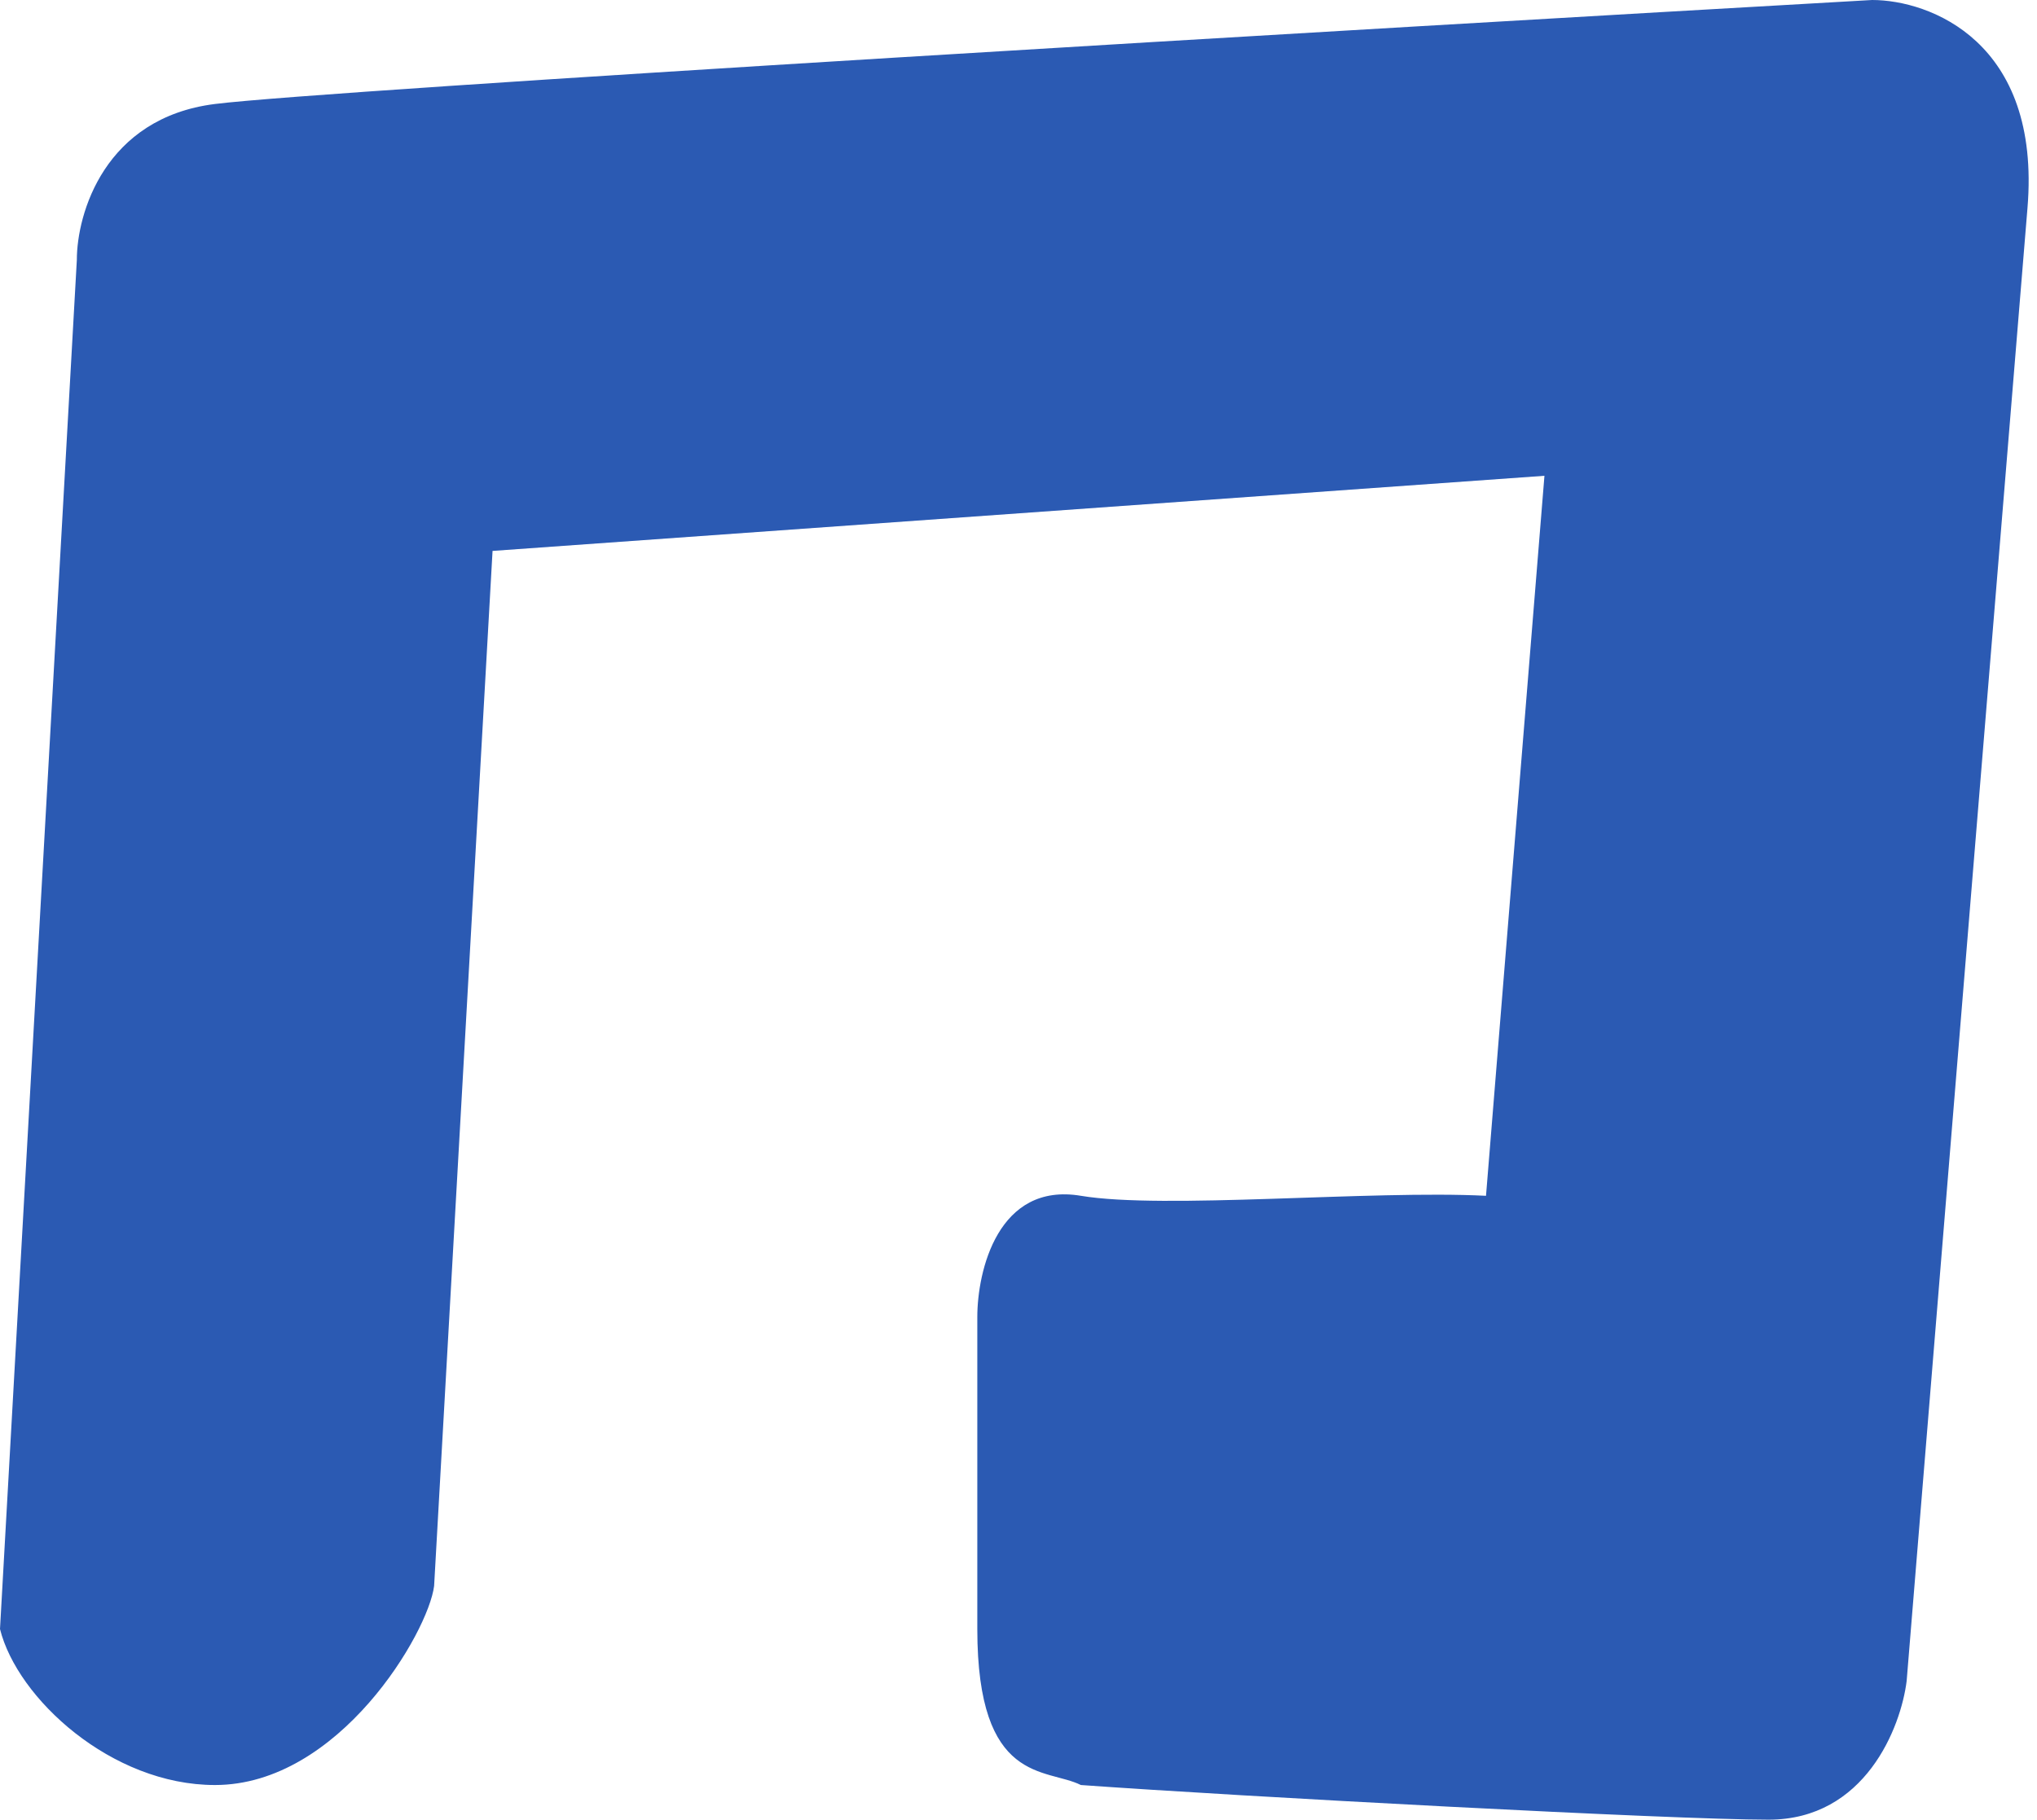
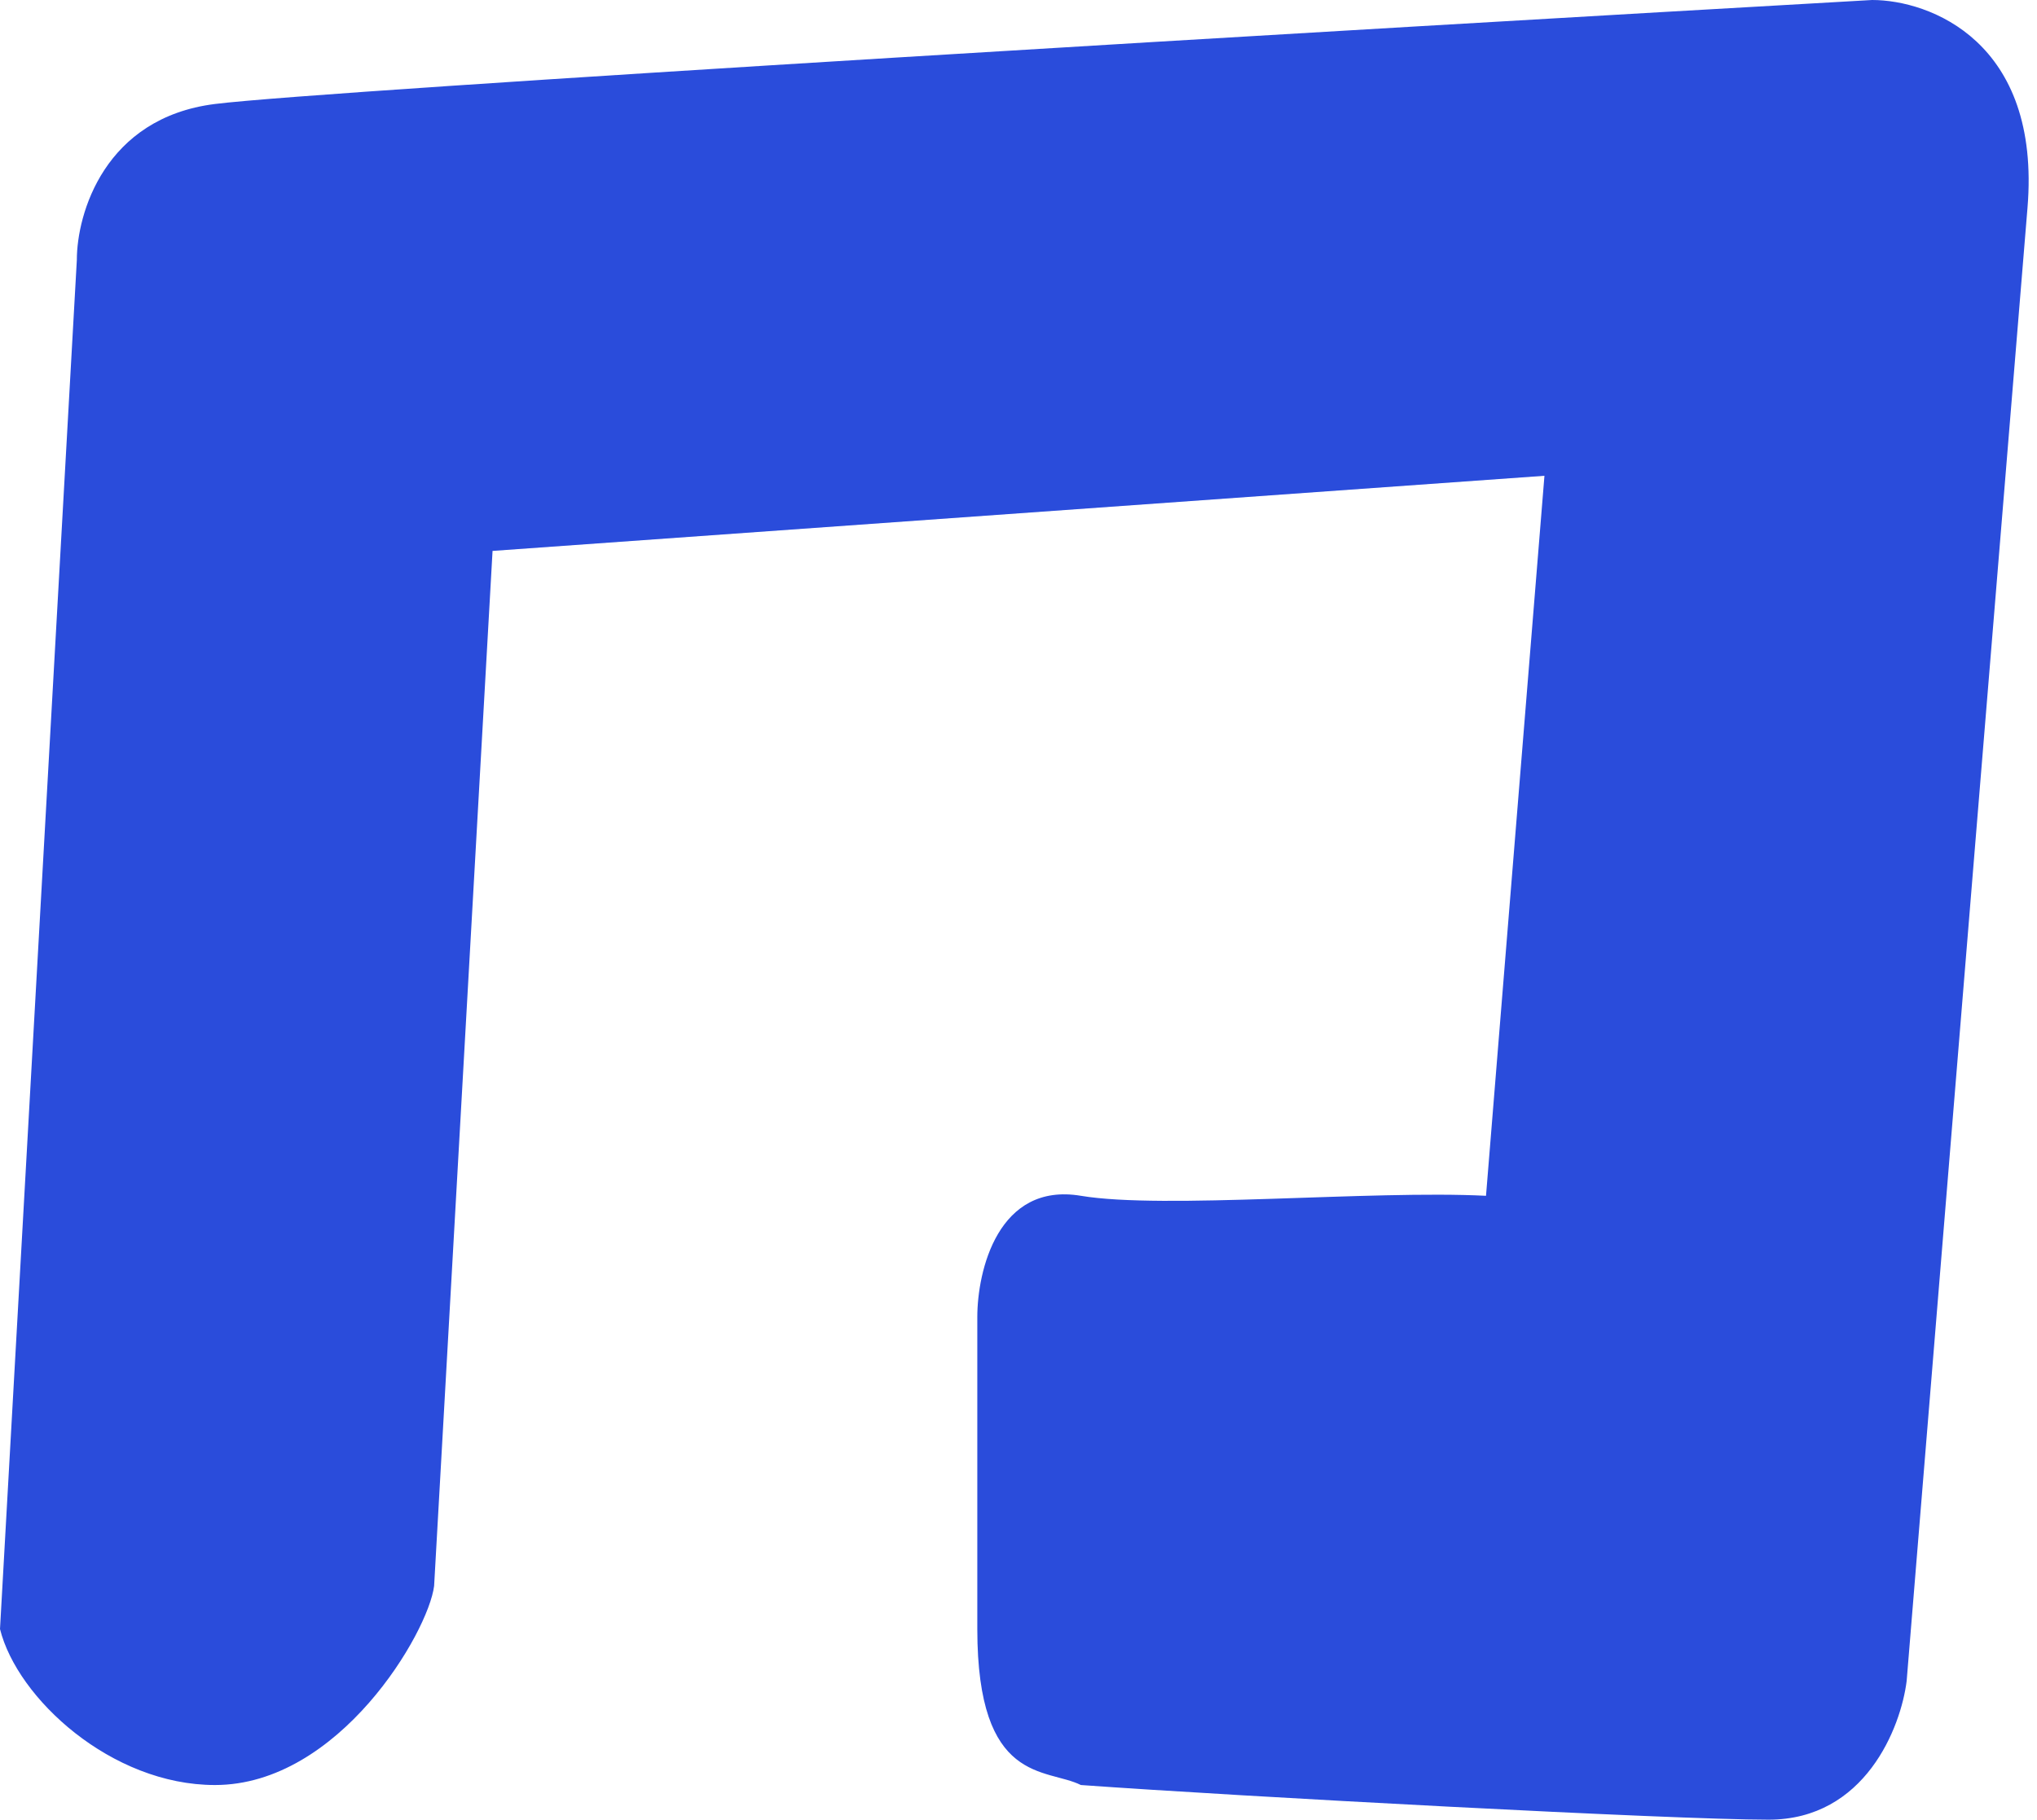
<svg xmlns="http://www.w3.org/2000/svg" width="122" height="109" viewBox="0 0 122 109" fill="none">
-   <path d="M0 97.581L4.602 15.571C4.602 12.803 6.256 7.059 12.873 6.229C19.489 5.398 81.798 1.73 112.125 0C115.571 0 122.257 2.491 121.43 12.457C120.603 22.423 116.26 75.435 114.193 100.695C113.848 103.463 111.711 109 105.922 109C100.132 109 74.385 107.616 64.736 106.924C62.668 105.886 58.533 106.924 58.533 97.581V78.895C58.533 76.127 59.773 70.798 64.736 71.629C69.698 72.459 82.108 71.282 89 71.629L92.5 28.5L29.5 33L26 95C25.655 97.768 20.317 106.924 12.873 106.924C6.669 106.924 1.034 101.733 0 97.581Z" fill="#2B5AB3" />
+   <path d="M0 97.581L4.602 15.571C4.602 12.803 6.256 7.059 12.873 6.229C19.489 5.398 81.798 1.73 112.125 0C115.571 0 122.257 2.491 121.43 12.457C120.603 22.423 116.26 75.435 114.193 100.695C113.848 103.463 111.711 109 105.922 109C100.132 109 74.385 107.616 64.736 106.924C62.668 105.886 58.533 106.924 58.533 97.581V78.895C58.533 76.127 59.773 70.798 64.736 71.629C69.698 72.459 82.108 71.282 89 71.629L92.5 28.5L29.5 33L26 95C25.655 97.768 20.317 106.924 12.873 106.924C6.669 106.924 1.034 101.733 0 97.581Z" fill="#2A4CDB" />
</svg>
